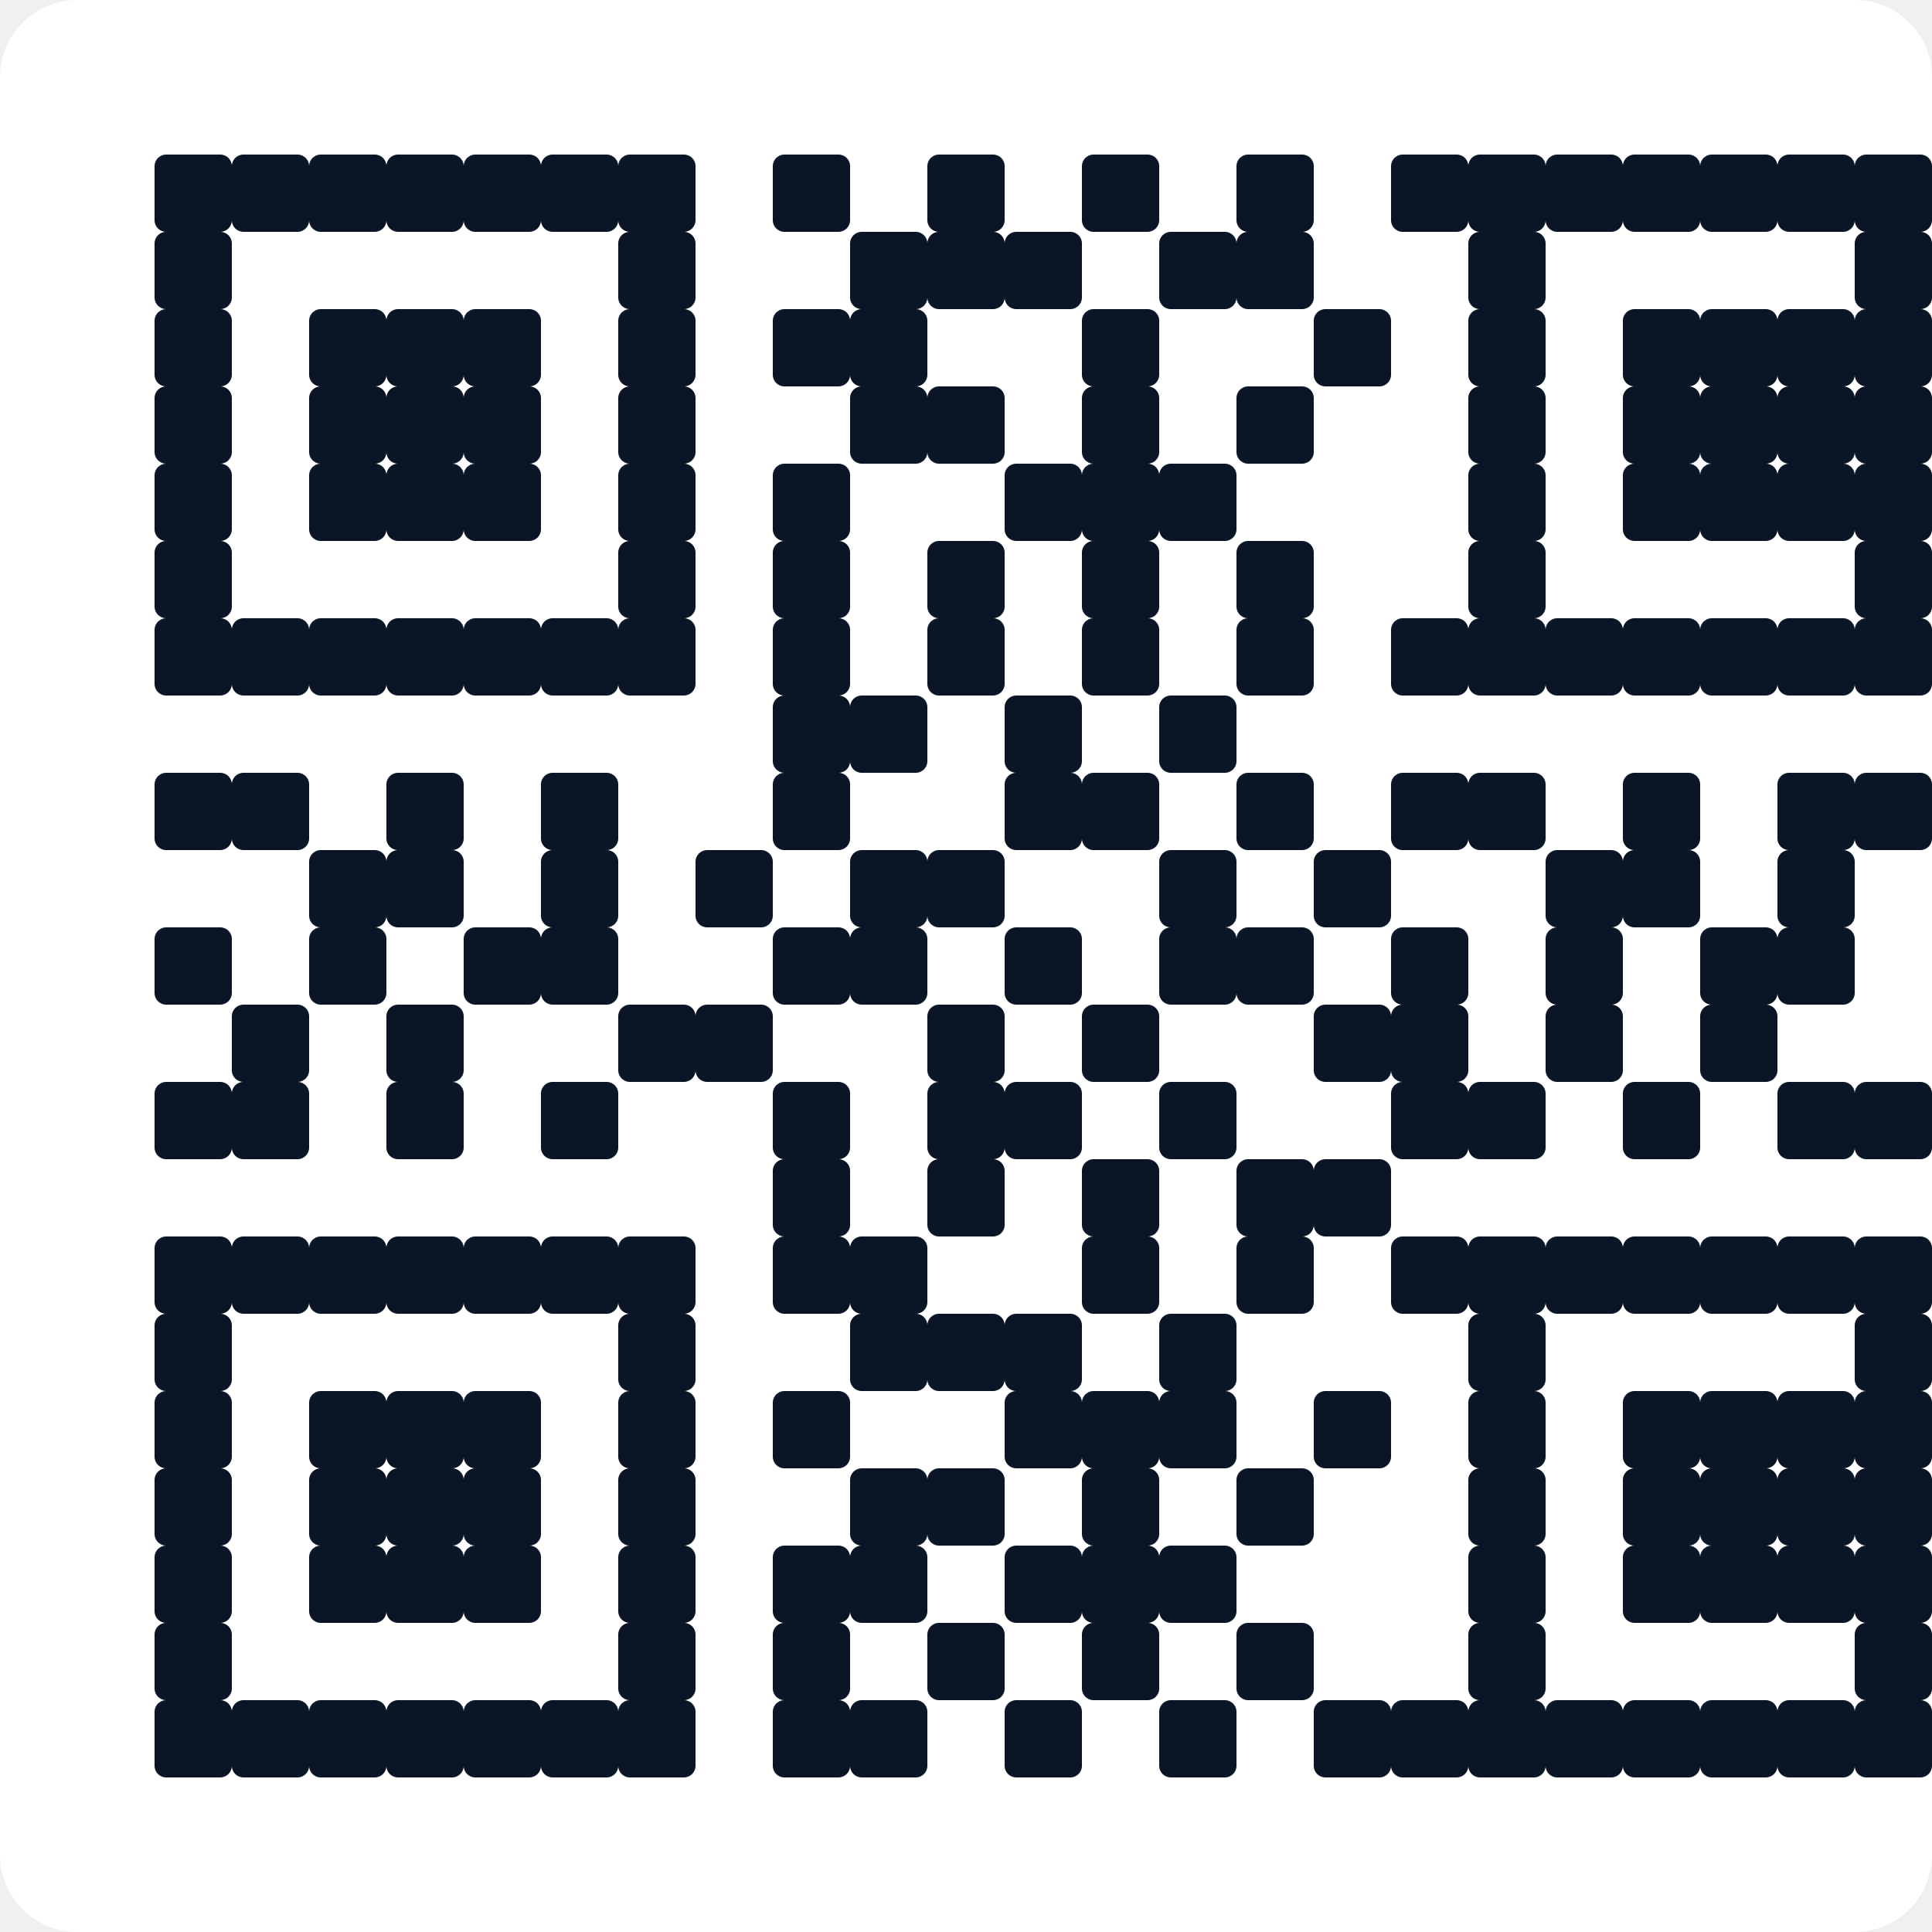
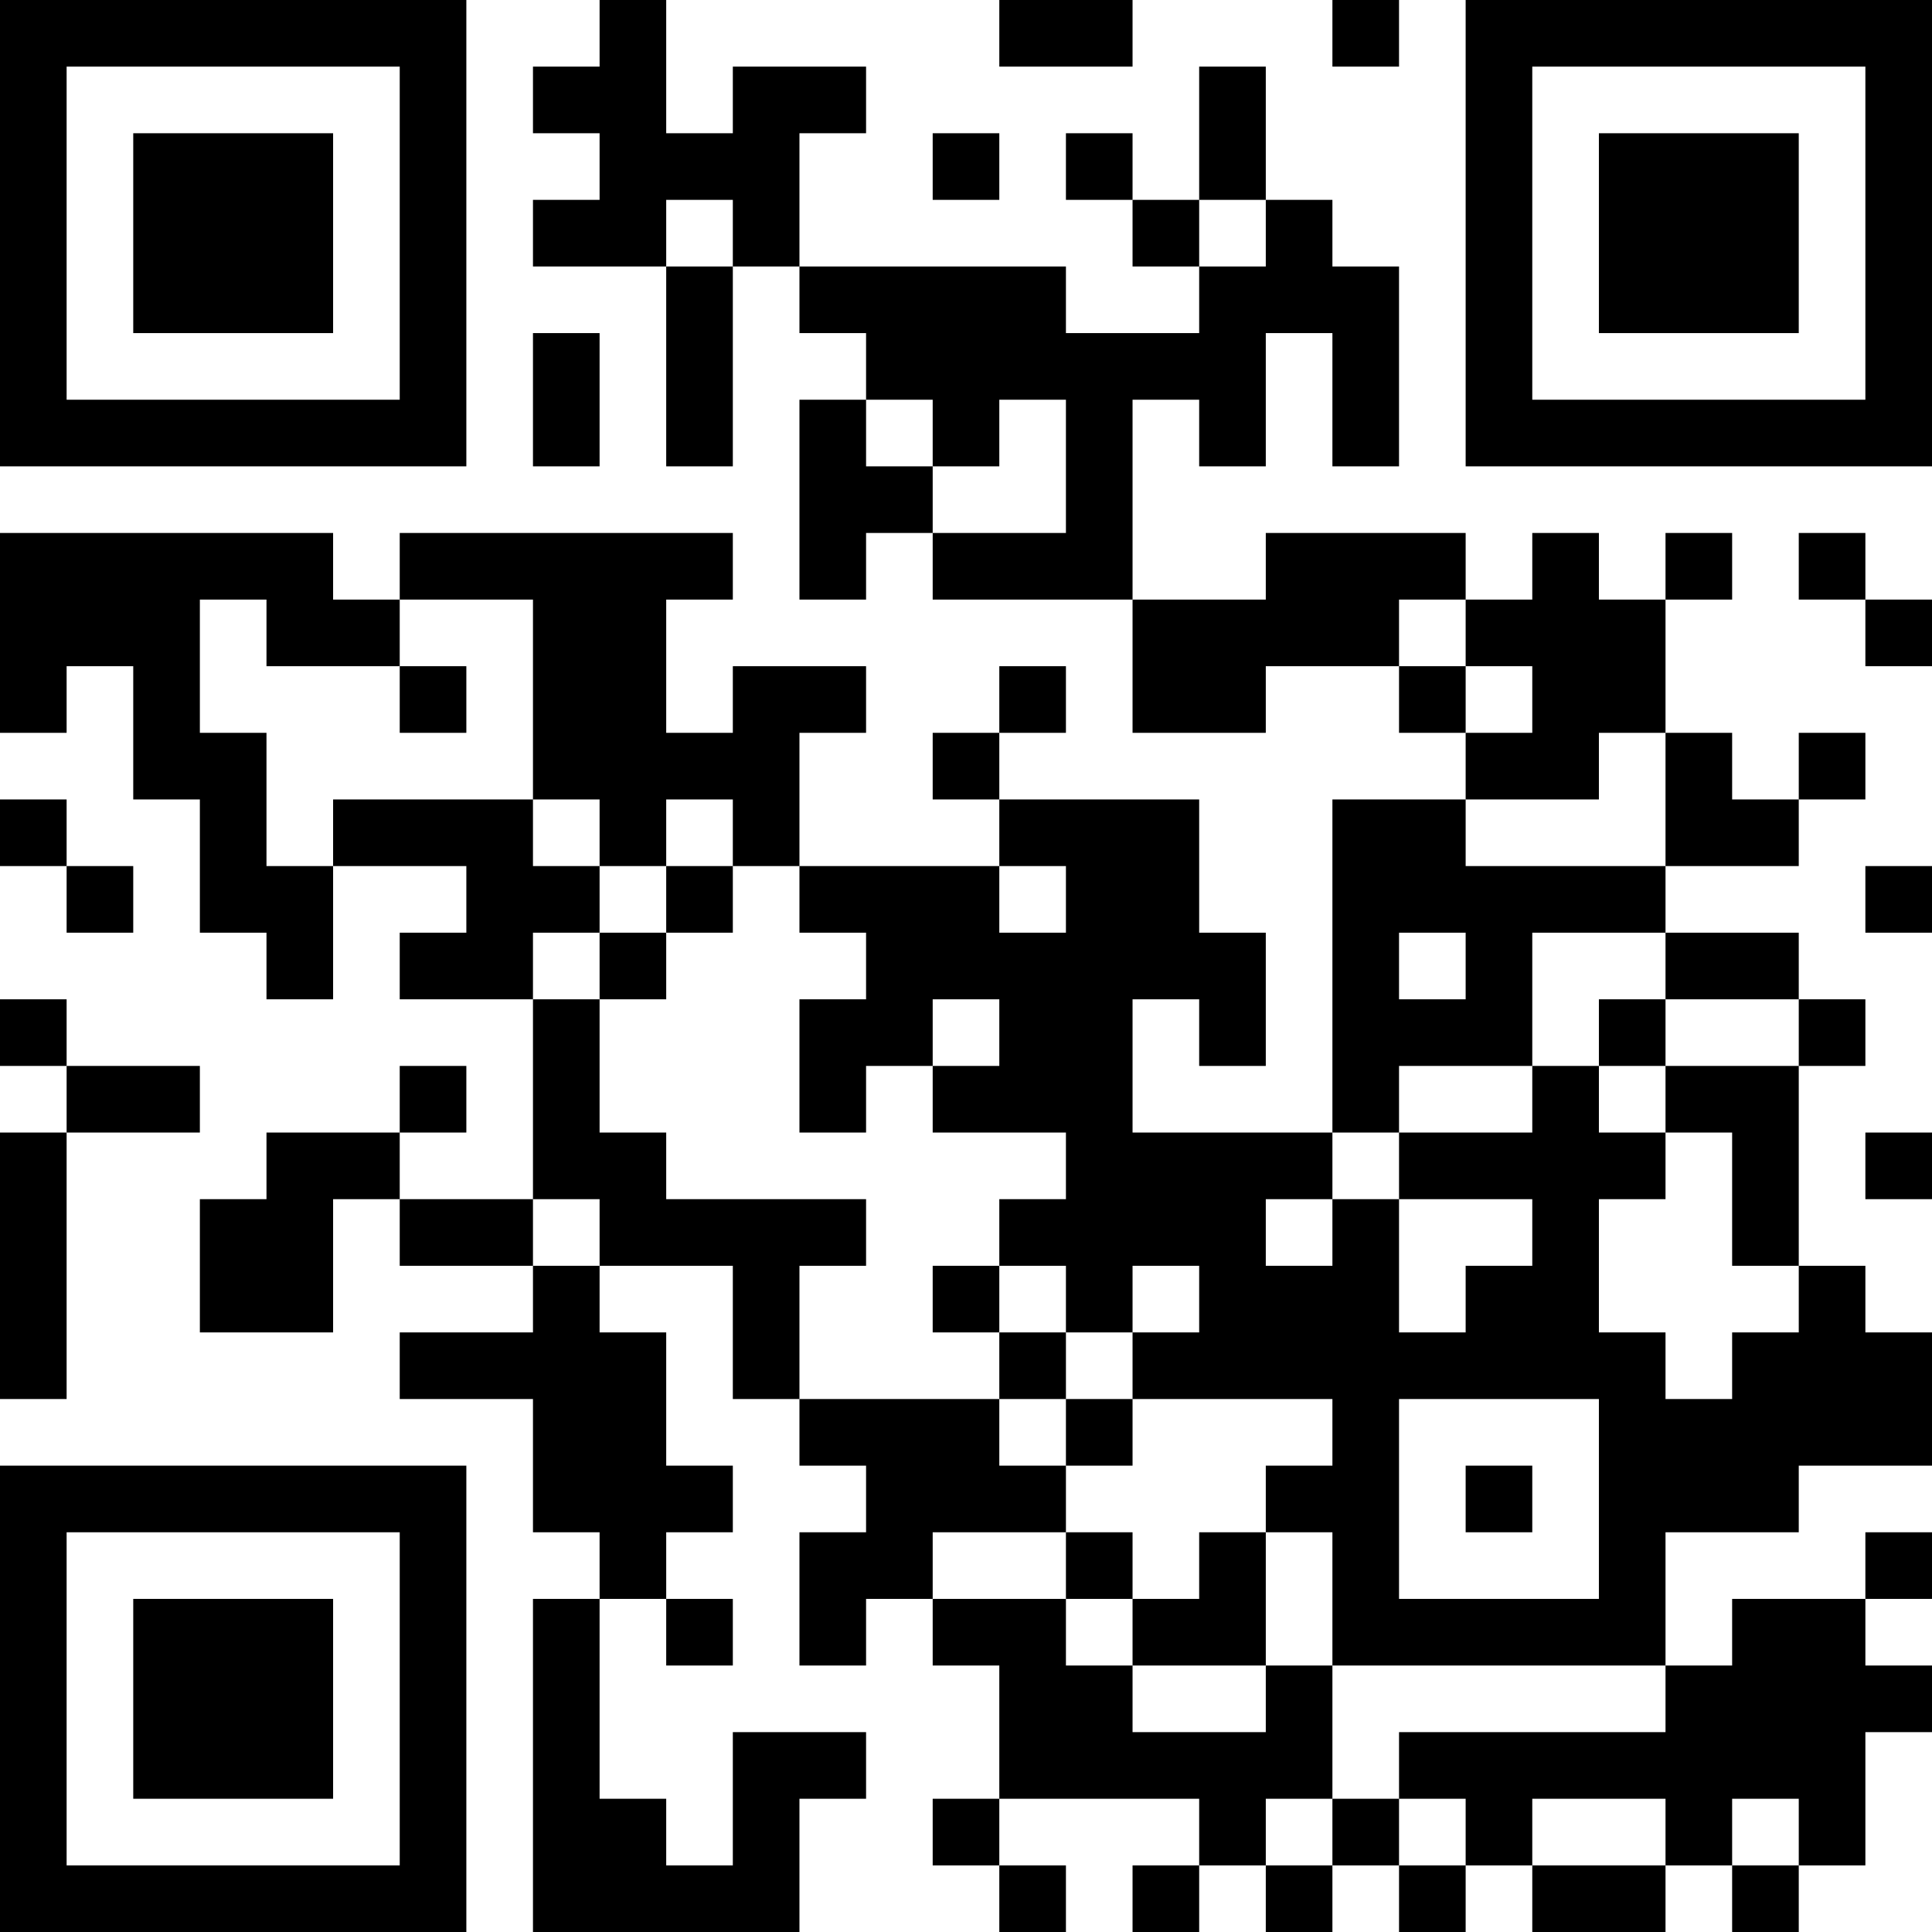
- <svg xmlns="http://www.w3.org/2000/svg" viewBox="0 0 250 250" width="150" height="150">
-   <rect width="250" height="250" fill="#FFFFFF" rx="10" />
-   <rect x="20" y="20" width="10" height="10" fill="#0A1526" rx="1.5" />
-   <rect x="30" y="20" width="10" height="10" fill="#0A1526" rx="1.5" />
-   <rect x="40" y="20" width="10" height="10" fill="#0A1526" rx="1.5" />
-   <rect x="50" y="20" width="10" height="10" fill="#0A1526" rx="1.5" />
-   <rect x="60" y="20" width="10" height="10" fill="#0A1526" rx="1.5" />
-   <rect x="70" y="20" width="10" height="10" fill="#0A1526" rx="1.5" />
-   <rect x="80" y="20" width="10" height="10" fill="#0A1526" rx="1.5" />
-   <rect x="100" y="20" width="10" height="10" fill="#0A1526" rx="1.5" />
-   <rect x="120" y="20" width="10" height="10" fill="#0A1526" rx="1.5" />
-   <rect x="140" y="20" width="10" height="10" fill="#0A1526" rx="1.5" />
-   <rect x="160" y="20" width="10" height="10" fill="#0A1526" rx="1.5" />
-   <rect x="180" y="20" width="10" height="10" fill="#0A1526" rx="1.5" />
-   <rect x="190" y="20" width="10" height="10" fill="#0A1526" rx="1.5" />
-   <rect x="200" y="20" width="10" height="10" fill="#0A1526" rx="1.5" />
-   <rect x="210" y="20" width="10" height="10" fill="#0A1526" rx="1.5" />
-   <rect x="220" y="20" width="10" height="10" fill="#0A1526" rx="1.5" />
-   <rect x="230" y="20" width="10" height="10" fill="#0A1526" rx="1.5" />
-   <rect x="240" y="20" width="10" height="10" fill="#0A1526" rx="1.5" />
-   <rect x="20" y="30" width="10" height="10" fill="#0A1526" rx="1.5" />
-   <rect x="80" y="30" width="10" height="10" fill="#0A1526" rx="1.5" />
-   <rect x="110" y="30" width="10" height="10" fill="#0A1526" rx="1.5" />
-   <rect x="120" y="30" width="10" height="10" fill="#0A1526" rx="1.5" />
-   <rect x="130" y="30" width="10" height="10" fill="#0A1526" rx="1.5" />
-   <rect x="150" y="30" width="10" height="10" fill="#0A1526" rx="1.5" />
-   <rect x="160" y="30" width="10" height="10" fill="#0A1526" rx="1.5" />
-   <rect x="190" y="30" width="10" height="10" fill="#0A1526" rx="1.5" />
-   <rect x="240" y="30" width="10" height="10" fill="#0A1526" rx="1.5" />
-   <rect x="20" y="40" width="10" height="10" fill="#0A1526" rx="1.5" />
-   <rect x="40" y="40" width="10" height="10" fill="#0A1526" rx="1.5" />
-   <rect x="50" y="40" width="10" height="10" fill="#0A1526" rx="1.5" />
-   <rect x="60" y="40" width="10" height="10" fill="#0A1526" rx="1.5" />
-   <rect x="80" y="40" width="10" height="10" fill="#0A1526" rx="1.5" />
-   <rect x="100" y="40" width="10" height="10" fill="#0A1526" rx="1.5" />
-   <rect x="110" y="40" width="10" height="10" fill="#0A1526" rx="1.5" />
-   <rect x="140" y="40" width="10" height="10" fill="#0A1526" rx="1.5" />
-   <rect x="170" y="40" width="10" height="10" fill="#0A1526" rx="1.5" />
-   <rect x="190" y="40" width="10" height="10" fill="#0A1526" rx="1.5" />
-   <rect x="210" y="40" width="10" height="10" fill="#0A1526" rx="1.5" />
-   <rect x="220" y="40" width="10" height="10" fill="#0A1526" rx="1.5" />
-   <rect x="230" y="40" width="10" height="10" fill="#0A1526" rx="1.5" />
-   <rect x="240" y="40" width="10" height="10" fill="#0A1526" rx="1.5" />
-   <rect x="20" y="50" width="10" height="10" fill="#0A1526" rx="1.5" />
-   <rect x="40" y="50" width="10" height="10" fill="#0A1526" rx="1.5" />
-   <rect x="50" y="50" width="10" height="10" fill="#0A1526" rx="1.5" />
-   <rect x="60" y="50" width="10" height="10" fill="#0A1526" rx="1.5" />
-   <rect x="80" y="50" width="10" height="10" fill="#0A1526" rx="1.5" />
-   <rect x="110" y="50" width="10" height="10" fill="#0A1526" rx="1.5" />
-   <rect x="120" y="50" width="10" height="10" fill="#0A1526" rx="1.5" />
-   <rect x="140" y="50" width="10" height="10" fill="#0A1526" rx="1.5" />
-   <rect x="160" y="50" width="10" height="10" fill="#0A1526" rx="1.5" />
-   <rect x="190" y="50" width="10" height="10" fill="#0A1526" rx="1.5" />
-   <rect x="210" y="50" width="10" height="10" fill="#0A1526" rx="1.5" />
-   <rect x="220" y="50" width="10" height="10" fill="#0A1526" rx="1.5" />
-   <rect x="230" y="50" width="10" height="10" fill="#0A1526" rx="1.5" />
-   <rect x="240" y="50" width="10" height="10" fill="#0A1526" rx="1.5" />
-   <rect x="20" y="60" width="10" height="10" fill="#0A1526" rx="1.5" />
-   <rect x="40" y="60" width="10" height="10" fill="#0A1526" rx="1.5" />
-   <rect x="50" y="60" width="10" height="10" fill="#0A1526" rx="1.5" />
-   <rect x="60" y="60" width="10" height="10" fill="#0A1526" rx="1.5" />
-   <rect x="80" y="60" width="10" height="10" fill="#0A1526" rx="1.5" />
-   <rect x="100" y="60" width="10" height="10" fill="#0A1526" rx="1.5" />
-   <rect x="130" y="60" width="10" height="10" fill="#0A1526" rx="1.5" />
-   <rect x="140" y="60" width="10" height="10" fill="#0A1526" rx="1.5" />
-   <rect x="150" y="60" width="10" height="10" fill="#0A1526" rx="1.5" />
-   <rect x="190" y="60" width="10" height="10" fill="#0A1526" rx="1.5" />
-   <rect x="210" y="60" width="10" height="10" fill="#0A1526" rx="1.5" />
-   <rect x="220" y="60" width="10" height="10" fill="#0A1526" rx="1.5" />
-   <rect x="230" y="60" width="10" height="10" fill="#0A1526" rx="1.5" />
-   <rect x="240" y="60" width="10" height="10" fill="#0A1526" rx="1.5" />
-   <rect x="20" y="70" width="10" height="10" fill="#0A1526" rx="1.5" />
-   <rect x="80" y="70" width="10" height="10" fill="#0A1526" rx="1.5" />
-   <rect x="100" y="70" width="10" height="10" fill="#0A1526" rx="1.5" />
-   <rect x="120" y="70" width="10" height="10" fill="#0A1526" rx="1.5" />
-   <rect x="140" y="70" width="10" height="10" fill="#0A1526" rx="1.5" />
-   <rect x="160" y="70" width="10" height="10" fill="#0A1526" rx="1.5" />
-   <rect x="190" y="70" width="10" height="10" fill="#0A1526" rx="1.5" />
-   <rect x="240" y="70" width="10" height="10" fill="#0A1526" rx="1.5" />
-   <rect x="20" y="80" width="10" height="10" fill="#0A1526" rx="1.5" />
-   <rect x="30" y="80" width="10" height="10" fill="#0A1526" rx="1.5" />
-   <rect x="40" y="80" width="10" height="10" fill="#0A1526" rx="1.5" />
-   <rect x="50" y="80" width="10" height="10" fill="#0A1526" rx="1.5" />
-   <rect x="60" y="80" width="10" height="10" fill="#0A1526" rx="1.5" />
-   <rect x="70" y="80" width="10" height="10" fill="#0A1526" rx="1.5" />
-   <rect x="80" y="80" width="10" height="10" fill="#0A1526" rx="1.5" />
-   <rect x="100" y="80" width="10" height="10" fill="#0A1526" rx="1.5" />
-   <rect x="120" y="80" width="10" height="10" fill="#0A1526" rx="1.5" />
-   <rect x="140" y="80" width="10" height="10" fill="#0A1526" rx="1.5" />
-   <rect x="160" y="80" width="10" height="10" fill="#0A1526" rx="1.5" />
-   <rect x="180" y="80" width="10" height="10" fill="#0A1526" rx="1.5" />
-   <rect x="190" y="80" width="10" height="10" fill="#0A1526" rx="1.5" />
-   <rect x="200" y="80" width="10" height="10" fill="#0A1526" rx="1.5" />
-   <rect x="210" y="80" width="10" height="10" fill="#0A1526" rx="1.5" />
-   <rect x="220" y="80" width="10" height="10" fill="#0A1526" rx="1.5" />
-   <rect x="230" y="80" width="10" height="10" fill="#0A1526" rx="1.5" />
-   <rect x="240" y="80" width="10" height="10" fill="#0A1526" rx="1.5" />
-   <rect x="100" y="90" width="10" height="10" fill="#0A1526" rx="1.5" />
-   <rect x="110" y="90" width="10" height="10" fill="#0A1526" rx="1.5" />
-   <rect x="130" y="90" width="10" height="10" fill="#0A1526" rx="1.5" />
-   <rect x="150" y="90" width="10" height="10" fill="#0A1526" rx="1.5" />
-   <rect x="20" y="100" width="10" height="10" fill="#0A1526" rx="1.5" />
-   <rect x="30" y="100" width="10" height="10" fill="#0A1526" rx="1.5" />
-   <rect x="50" y="100" width="10" height="10" fill="#0A1526" rx="1.5" />
-   <rect x="70" y="100" width="10" height="10" fill="#0A1526" rx="1.5" />
-   <rect x="100" y="100" width="10" height="10" fill="#0A1526" rx="1.5" />
-   <rect x="130" y="100" width="10" height="10" fill="#0A1526" rx="1.5" />
-   <rect x="140" y="100" width="10" height="10" fill="#0A1526" rx="1.5" />
-   <rect x="160" y="100" width="10" height="10" fill="#0A1526" rx="1.5" />
-   <rect x="180" y="100" width="10" height="10" fill="#0A1526" rx="1.5" />
-   <rect x="190" y="100" width="10" height="10" fill="#0A1526" rx="1.5" />
-   <rect x="210" y="100" width="10" height="10" fill="#0A1526" rx="1.5" />
-   <rect x="230" y="100" width="10" height="10" fill="#0A1526" rx="1.5" />
-   <rect x="240" y="100" width="10" height="10" fill="#0A1526" rx="1.5" />
-   <rect x="40" y="110" width="10" height="10" fill="#0A1526" rx="1.5" />
-   <rect x="50" y="110" width="10" height="10" fill="#0A1526" rx="1.5" />
-   <rect x="70" y="110" width="10" height="10" fill="#0A1526" rx="1.5" />
-   <rect x="90" y="110" width="10" height="10" fill="#0A1526" rx="1.5" />
-   <rect x="110" y="110" width="10" height="10" fill="#0A1526" rx="1.5" />
-   <rect x="120" y="110" width="10" height="10" fill="#0A1526" rx="1.5" />
-   <rect x="150" y="110" width="10" height="10" fill="#0A1526" rx="1.5" />
-   <rect x="170" y="110" width="10" height="10" fill="#0A1526" rx="1.5" />
-   <rect x="200" y="110" width="10" height="10" fill="#0A1526" rx="1.5" />
-   <rect x="210" y="110" width="10" height="10" fill="#0A1526" rx="1.5" />
-   <rect x="230" y="110" width="10" height="10" fill="#0A1526" rx="1.5" />
-   <rect x="20" y="120" width="10" height="10" fill="#0A1526" rx="1.5" />
-   <rect x="40" y="120" width="10" height="10" fill="#0A1526" rx="1.5" />
-   <rect x="60" y="120" width="10" height="10" fill="#0A1526" rx="1.5" />
-   <rect x="70" y="120" width="10" height="10" fill="#0A1526" rx="1.5" />
-   <rect x="100" y="120" width="10" height="10" fill="#0A1526" rx="1.5" />
-   <rect x="110" y="120" width="10" height="10" fill="#0A1526" rx="1.5" />
-   <rect x="130" y="120" width="10" height="10" fill="#0A1526" rx="1.5" />
-   <rect x="150" y="120" width="10" height="10" fill="#0A1526" rx="1.5" />
-   <rect x="160" y="120" width="10" height="10" fill="#0A1526" rx="1.5" />
-   <rect x="180" y="120" width="10" height="10" fill="#0A1526" rx="1.5" />
-   <rect x="200" y="120" width="10" height="10" fill="#0A1526" rx="1.5" />
-   <rect x="220" y="120" width="10" height="10" fill="#0A1526" rx="1.5" />
-   <rect x="230" y="120" width="10" height="10" fill="#0A1526" rx="1.5" />
-   <rect x="30" y="130" width="10" height="10" fill="#0A1526" rx="1.5" />
-   <rect x="50" y="130" width="10" height="10" fill="#0A1526" rx="1.5" />
-   <rect x="80" y="130" width="10" height="10" fill="#0A1526" rx="1.5" />
-   <rect x="90" y="130" width="10" height="10" fill="#0A1526" rx="1.5" />
-   <rect x="120" y="130" width="10" height="10" fill="#0A1526" rx="1.5" />
-   <rect x="140" y="130" width="10" height="10" fill="#0A1526" rx="1.5" />
-   <rect x="170" y="130" width="10" height="10" fill="#0A1526" rx="1.5" />
-   <rect x="180" y="130" width="10" height="10" fill="#0A1526" rx="1.5" />
-   <rect x="200" y="130" width="10" height="10" fill="#0A1526" rx="1.5" />
-   <rect x="220" y="130" width="10" height="10" fill="#0A1526" rx="1.5" />
-   <rect x="20" y="140" width="10" height="10" fill="#0A1526" rx="1.5" />
-   <rect x="30" y="140" width="10" height="10" fill="#0A1526" rx="1.5" />
-   <rect x="50" y="140" width="10" height="10" fill="#0A1526" rx="1.5" />
-   <rect x="70" y="140" width="10" height="10" fill="#0A1526" rx="1.5" />
-   <rect x="100" y="140" width="10" height="10" fill="#0A1526" rx="1.5" />
-   <rect x="120" y="140" width="10" height="10" fill="#0A1526" rx="1.5" />
-   <rect x="130" y="140" width="10" height="10" fill="#0A1526" rx="1.5" />
-   <rect x="150" y="140" width="10" height="10" fill="#0A1526" rx="1.5" />
-   <rect x="180" y="140" width="10" height="10" fill="#0A1526" rx="1.5" />
-   <rect x="190" y="140" width="10" height="10" fill="#0A1526" rx="1.5" />
-   <rect x="210" y="140" width="10" height="10" fill="#0A1526" rx="1.5" />
-   <rect x="230" y="140" width="10" height="10" fill="#0A1526" rx="1.5" />
-   <rect x="240" y="140" width="10" height="10" fill="#0A1526" rx="1.5" />
-   <rect x="100" y="150" width="10" height="10" fill="#0A1526" rx="1.5" />
-   <rect x="120" y="150" width="10" height="10" fill="#0A1526" rx="1.5" />
-   <rect x="140" y="150" width="10" height="10" fill="#0A1526" rx="1.5" />
-   <rect x="160" y="150" width="10" height="10" fill="#0A1526" rx="1.5" />
-   <rect x="170" y="150" width="10" height="10" fill="#0A1526" rx="1.5" />
-   <rect x="20" y="160" width="10" height="10" fill="#0A1526" rx="1.5" />
-   <rect x="30" y="160" width="10" height="10" fill="#0A1526" rx="1.5" />
-   <rect x="40" y="160" width="10" height="10" fill="#0A1526" rx="1.5" />
-   <rect x="50" y="160" width="10" height="10" fill="#0A1526" rx="1.5" />
-   <rect x="60" y="160" width="10" height="10" fill="#0A1526" rx="1.5" />
-   <rect x="70" y="160" width="10" height="10" fill="#0A1526" rx="1.5" />
-   <rect x="80" y="160" width="10" height="10" fill="#0A1526" rx="1.5" />
-   <rect x="100" y="160" width="10" height="10" fill="#0A1526" rx="1.5" />
-   <rect x="110" y="160" width="10" height="10" fill="#0A1526" rx="1.5" />
-   <rect x="140" y="160" width="10" height="10" fill="#0A1526" rx="1.5" />
-   <rect x="160" y="160" width="10" height="10" fill="#0A1526" rx="1.5" />
-   <rect x="180" y="160" width="10" height="10" fill="#0A1526" rx="1.5" />
-   <rect x="190" y="160" width="10" height="10" fill="#0A1526" rx="1.5" />
-   <rect x="200" y="160" width="10" height="10" fill="#0A1526" rx="1.5" />
-   <rect x="210" y="160" width="10" height="10" fill="#0A1526" rx="1.5" />
-   <rect x="220" y="160" width="10" height="10" fill="#0A1526" rx="1.5" />
-   <rect x="230" y="160" width="10" height="10" fill="#0A1526" rx="1.5" />
-   <rect x="240" y="160" width="10" height="10" fill="#0A1526" rx="1.5" />
-   <rect x="20" y="170" width="10" height="10" fill="#0A1526" rx="1.5" />
-   <rect x="80" y="170" width="10" height="10" fill="#0A1526" rx="1.5" />
-   <rect x="110" y="170" width="10" height="10" fill="#0A1526" rx="1.5" />
-   <rect x="120" y="170" width="10" height="10" fill="#0A1526" rx="1.5" />
-   <rect x="130" y="170" width="10" height="10" fill="#0A1526" rx="1.5" />
-   <rect x="150" y="170" width="10" height="10" fill="#0A1526" rx="1.5" />
-   <rect x="190" y="170" width="10" height="10" fill="#0A1526" rx="1.5" />
-   <rect x="240" y="170" width="10" height="10" fill="#0A1526" rx="1.5" />
-   <rect x="20" y="180" width="10" height="10" fill="#0A1526" rx="1.5" />
-   <rect x="40" y="180" width="10" height="10" fill="#0A1526" rx="1.5" />
-   <rect x="50" y="180" width="10" height="10" fill="#0A1526" rx="1.5" />
-   <rect x="60" y="180" width="10" height="10" fill="#0A1526" rx="1.5" />
-   <rect x="80" y="180" width="10" height="10" fill="#0A1526" rx="1.5" />
-   <rect x="100" y="180" width="10" height="10" fill="#0A1526" rx="1.5" />
-   <rect x="130" y="180" width="10" height="10" fill="#0A1526" rx="1.5" />
-   <rect x="140" y="180" width="10" height="10" fill="#0A1526" rx="1.5" />
-   <rect x="150" y="180" width="10" height="10" fill="#0A1526" rx="1.5" />
-   <rect x="170" y="180" width="10" height="10" fill="#0A1526" rx="1.5" />
-   <rect x="190" y="180" width="10" height="10" fill="#0A1526" rx="1.5" />
-   <rect x="210" y="180" width="10" height="10" fill="#0A1526" rx="1.5" />
-   <rect x="220" y="180" width="10" height="10" fill="#0A1526" rx="1.5" />
-   <rect x="230" y="180" width="10" height="10" fill="#0A1526" rx="1.5" />
-   <rect x="240" y="180" width="10" height="10" fill="#0A1526" rx="1.5" />
-   <rect x="20" y="190" width="10" height="10" fill="#0A1526" rx="1.5" />
-   <rect x="40" y="190" width="10" height="10" fill="#0A1526" rx="1.5" />
-   <rect x="50" y="190" width="10" height="10" fill="#0A1526" rx="1.5" />
-   <rect x="60" y="190" width="10" height="10" fill="#0A1526" rx="1.5" />
-   <rect x="80" y="190" width="10" height="10" fill="#0A1526" rx="1.5" />
-   <rect x="110" y="190" width="10" height="10" fill="#0A1526" rx="1.5" />
-   <rect x="120" y="190" width="10" height="10" fill="#0A1526" rx="1.5" />
-   <rect x="140" y="190" width="10" height="10" fill="#0A1526" rx="1.5" />
-   <rect x="160" y="190" width="10" height="10" fill="#0A1526" rx="1.5" />
-   <rect x="190" y="190" width="10" height="10" fill="#0A1526" rx="1.5" />
-   <rect x="210" y="190" width="10" height="10" fill="#0A1526" rx="1.5" />
-   <rect x="220" y="190" width="10" height="10" fill="#0A1526" rx="1.5" />
-   <rect x="230" y="190" width="10" height="10" fill="#0A1526" rx="1.5" />
-   <rect x="240" y="190" width="10" height="10" fill="#0A1526" rx="1.5" />
-   <rect x="20" y="200" width="10" height="10" fill="#0A1526" rx="1.5" />
-   <rect x="40" y="200" width="10" height="10" fill="#0A1526" rx="1.5" />
-   <rect x="50" y="200" width="10" height="10" fill="#0A1526" rx="1.5" />
-   <rect x="60" y="200" width="10" height="10" fill="#0A1526" rx="1.5" />
-   <rect x="80" y="200" width="10" height="10" fill="#0A1526" rx="1.5" />
-   <rect x="100" y="200" width="10" height="10" fill="#0A1526" rx="1.5" />
-   <rect x="110" y="200" width="10" height="10" fill="#0A1526" rx="1.5" />
-   <rect x="130" y="200" width="10" height="10" fill="#0A1526" rx="1.5" />
-   <rect x="140" y="200" width="10" height="10" fill="#0A1526" rx="1.5" />
-   <rect x="150" y="200" width="10" height="10" fill="#0A1526" rx="1.5" />
-   <rect x="190" y="200" width="10" height="10" fill="#0A1526" rx="1.5" />
-   <rect x="210" y="200" width="10" height="10" fill="#0A1526" rx="1.5" />
-   <rect x="220" y="200" width="10" height="10" fill="#0A1526" rx="1.5" />
-   <rect x="230" y="200" width="10" height="10" fill="#0A1526" rx="1.5" />
-   <rect x="240" y="200" width="10" height="10" fill="#0A1526" rx="1.5" />
-   <rect x="20" y="210" width="10" height="10" fill="#0A1526" rx="1.5" />
-   <rect x="80" y="210" width="10" height="10" fill="#0A1526" rx="1.5" />
-   <rect x="100" y="210" width="10" height="10" fill="#0A1526" rx="1.5" />
-   <rect x="120" y="210" width="10" height="10" fill="#0A1526" rx="1.5" />
-   <rect x="140" y="210" width="10" height="10" fill="#0A1526" rx="1.5" />
-   <rect x="160" y="210" width="10" height="10" fill="#0A1526" rx="1.5" />
-   <rect x="190" y="210" width="10" height="10" fill="#0A1526" rx="1.5" />
-   <rect x="240" y="210" width="10" height="10" fill="#0A1526" rx="1.5" />
-   <rect x="20" y="220" width="10" height="10" fill="#0A1526" rx="1.5" />
-   <rect x="30" y="220" width="10" height="10" fill="#0A1526" rx="1.5" />
-   <rect x="40" y="220" width="10" height="10" fill="#0A1526" rx="1.5" />
-   <rect x="50" y="220" width="10" height="10" fill="#0A1526" rx="1.5" />
-   <rect x="60" y="220" width="10" height="10" fill="#0A1526" rx="1.5" />
-   <rect x="70" y="220" width="10" height="10" fill="#0A1526" rx="1.5" />
-   <rect x="80" y="220" width="10" height="10" fill="#0A1526" rx="1.5" />
-   <rect x="100" y="220" width="10" height="10" fill="#0A1526" rx="1.5" />
-   <rect x="110" y="220" width="10" height="10" fill="#0A1526" rx="1.5" />
-   <rect x="130" y="220" width="10" height="10" fill="#0A1526" rx="1.5" />
-   <rect x="150" y="220" width="10" height="10" fill="#0A1526" rx="1.5" />
-   <rect x="170" y="220" width="10" height="10" fill="#0A1526" rx="1.5" />
-   <rect x="180" y="220" width="10" height="10" fill="#0A1526" rx="1.5" />
-   <rect x="190" y="220" width="10" height="10" fill="#0A1526" rx="1.5" />
-   <rect x="200" y="220" width="10" height="10" fill="#0A1526" rx="1.5" />
-   <rect x="210" y="220" width="10" height="10" fill="#0A1526" rx="1.5" />
-   <rect x="220" y="220" width="10" height="10" fill="#0A1526" rx="1.5" />
-   <rect x="230" y="220" width="10" height="10" fill="#0A1526" rx="1.5" />
-   <rect x="240" y="220" width="10" height="10" fill="#0A1526" rx="1.5" />
+ <svg xmlns="http://www.w3.org/2000/svg" version="1.1" width="300" height="300" viewBox="0 0 29 29">
+   <rect style="fill:rgb(255, 255, 255);fill-opacity:1" x="0" y="0" width="29" height="29" />
+   <g id="elements">
+     <path style="fill:rgb(0, 0, 0)" d="M 0,0 l 1,0 0,1 -1,0 z M 1,0 l 1,0 0,1 -1,0 z M 2,0 l 1,0 0,1 -1,0 z M 3,0 l 1,0 0,1 -1,0 z M 4,0 l 1,0 0,1 -1,0 z M 5,0 l 1,0 0,1 -1,0 z M 6,0 l 1,0 0,1 -1,0 z M 9,0 l 1,0 0,1 -1,0 z M 15,0 l 1,0 0,1 -1,0 z M 16,0 l 1,0 0,1 -1,0 z M 20,0 l 1,0 0,1 -1,0 z M 22,0 l 1,0 0,1 -1,0 z M 23,0 l 1,0 0,1 -1,0 z M 24,0 l 1,0 0,1 -1,0 z M 25,0 l 1,0 0,1 -1,0 z M 26,0 l 1,0 0,1 -1,0 z M 27,0 l 1,0 0,1 -1,0 z M 28,0 l 1,0 0,1 -1,0 z M 0,1 l 1,0 0,1 -1,0 z M 6,1 l 1,0 0,1 -1,0 z M 8,1 l 1,0 0,1 -1,0 z M 9,1 l 1,0 0,1 -1,0 z M 11,1 l 1,0 0,1 -1,0 z M 12,1 l 1,0 0,1 -1,0 z M 18,1 l 1,0 0,1 -1,0 z M 22,1 l 1,0 0,1 -1,0 z M 28,1 l 1,0 0,1 -1,0 z M 0,2 l 1,0 0,1 -1,0 z M 2,2 l 1,0 0,1 -1,0 z M 3,2 l 1,0 0,1 -1,0 z M 4,2 l 1,0 0,1 -1,0 z M 6,2 l 1,0 0,1 -1,0 z M 9,2 l 1,0 0,1 -1,0 z M 10,2 l 1,0 0,1 -1,0 z M 11,2 l 1,0 0,1 -1,0 z M 14,2 l 1,0 0,1 -1,0 z M 16,2 l 1,0 0,1 -1,0 z M 18,2 l 1,0 0,1 -1,0 z M 22,2 l 1,0 0,1 -1,0 z M 24,2 l 1,0 0,1 -1,0 z M 25,2 l 1,0 0,1 -1,0 z M 26,2 l 1,0 0,1 -1,0 z M 28,2 l 1,0 0,1 -1,0 z M 0,3 l 1,0 0,1 -1,0 z M 2,3 l 1,0 0,1 -1,0 z M 3,3 l 1,0 0,1 -1,0 z M 4,3 l 1,0 0,1 -1,0 z M 6,3 l 1,0 0,1 -1,0 z M 8,3 l 1,0 0,1 -1,0 z M 9,3 l 1,0 0,1 -1,0 z M 11,3 l 1,0 0,1 -1,0 z M 17,3 l 1,0 0,1 -1,0 z M 19,3 l 1,0 0,1 -1,0 z M 22,3 l 1,0 0,1 -1,0 z M 24,3 l 1,0 0,1 -1,0 z M 25,3 l 1,0 0,1 -1,0 z M 26,3 l 1,0 0,1 -1,0 z M 28,3 l 1,0 0,1 -1,0 z M 0,4 l 1,0 0,1 -1,0 z M 2,4 l 1,0 0,1 -1,0 z M 3,4 l 1,0 0,1 -1,0 z M 4,4 l 1,0 0,1 -1,0 z M 6,4 l 1,0 0,1 -1,0 z M 10,4 l 1,0 0,1 -1,0 z M 12,4 l 1,0 0,1 -1,0 z M 13,4 l 1,0 0,1 -1,0 z M 14,4 l 1,0 0,1 -1,0 z M 15,4 l 1,0 0,1 -1,0 z M 18,4 l 1,0 0,1 -1,0 z M 19,4 l 1,0 0,1 -1,0 z M 20,4 l 1,0 0,1 -1,0 z M 22,4 l 1,0 0,1 -1,0 z M 24,4 l 1,0 0,1 -1,0 z M 25,4 l 1,0 0,1 -1,0 z M 26,4 l 1,0 0,1 -1,0 z M 28,4 l 1,0 0,1 -1,0 z M 0,5 l 1,0 0,1 -1,0 z M 6,5 l 1,0 0,1 -1,0 z M 8,5 l 1,0 0,1 -1,0 z M 10,5 l 1,0 0,1 -1,0 z M 13,5 l 1,0 0,1 -1,0 z M 14,5 l 1,0 0,1 -1,0 z M 15,5 l 1,0 0,1 -1,0 z M 16,5 l 1,0 0,1 -1,0 z M 17,5 l 1,0 0,1 -1,0 z M 18,5 l 1,0 0,1 -1,0 z M 20,5 l 1,0 0,1 -1,0 z M 22,5 l 1,0 0,1 -1,0 z M 28,5 l 1,0 0,1 -1,0 z M 0,6 l 1,0 0,1 -1,0 z M 1,6 l 1,0 0,1 -1,0 z M 2,6 l 1,0 0,1 -1,0 z M 3,6 l 1,0 0,1 -1,0 z M 4,6 l 1,0 0,1 -1,0 z M 5,6 l 1,0 0,1 -1,0 z M 6,6 l 1,0 0,1 -1,0 z M 8,6 l 1,0 0,1 -1,0 z M 10,6 l 1,0 0,1 -1,0 z M 12,6 l 1,0 0,1 -1,0 z M 14,6 l 1,0 0,1 -1,0 z M 16,6 l 1,0 0,1 -1,0 z M 18,6 l 1,0 0,1 -1,0 z M 20,6 l 1,0 0,1 -1,0 z M 22,6 l 1,0 0,1 -1,0 z M 23,6 l 1,0 0,1 -1,0 z M 24,6 l 1,0 0,1 -1,0 z M 25,6 l 1,0 0,1 -1,0 z M 26,6 l 1,0 0,1 -1,0 z M 27,6 l 1,0 0,1 -1,0 z M 28,6 l 1,0 0,1 -1,0 z M 12,7 l 1,0 0,1 -1,0 z M 13,7 l 1,0 0,1 -1,0 z M 16,7 l 1,0 0,1 -1,0 z M 0,8 l 1,0 0,1 -1,0 z M 1,8 l 1,0 0,1 -1,0 z M 2,8 l 1,0 0,1 -1,0 z M 3,8 l 1,0 0,1 -1,0 z M 4,8 l 1,0 0,1 -1,0 z M 6,8 l 1,0 0,1 -1,0 z M 7,8 l 1,0 0,1 -1,0 z M 8,8 l 1,0 0,1 -1,0 z M 9,8 l 1,0 0,1 -1,0 z M 10,8 l 1,0 0,1 -1,0 z M 12,8 l 1,0 0,1 -1,0 z M 14,8 l 1,0 0,1 -1,0 z M 15,8 l 1,0 0,1 -1,0 z M 16,8 l 1,0 0,1 -1,0 z M 19,8 l 1,0 0,1 -1,0 z M 20,8 l 1,0 0,1 -1,0 z M 21,8 l 1,0 0,1 -1,0 z M 23,8 l 1,0 0,1 -1,0 z M 25,8 l 1,0 0,1 -1,0 z M 27,8 l 1,0 0,1 -1,0 z M 0,9 l 1,0 0,1 -1,0 z M 1,9 l 1,0 0,1 -1,0 z M 2,9 l 1,0 0,1 -1,0 z M 4,9 l 1,0 0,1 -1,0 z M 5,9 l 1,0 0,1 -1,0 z M 8,9 l 1,0 0,1 -1,0 z M 9,9 l 1,0 0,1 -1,0 z M 17,9 l 1,0 0,1 -1,0 z M 18,9 l 1,0 0,1 -1,0 z M 19,9 l 1,0 0,1 -1,0 z M 20,9 l 1,0 0,1 -1,0 z M 22,9 l 1,0 0,1 -1,0 z M 23,9 l 1,0 0,1 -1,0 z M 24,9 l 1,0 0,1 -1,0 z M 28,9 l 1,0 0,1 -1,0 z M 0,10 l 1,0 0,1 -1,0 z M 2,10 l 1,0 0,1 -1,0 z M 6,10 l 1,0 0,1 -1,0 z M 8,10 l 1,0 0,1 -1,0 z M 9,10 l 1,0 0,1 -1,0 z M 11,10 l 1,0 0,1 -1,0 z M 12,10 l 1,0 0,1 -1,0 z M 15,10 l 1,0 0,1 -1,0 z M 17,10 l 1,0 0,1 -1,0 z M 18,10 l 1,0 0,1 -1,0 z M 21,10 l 1,0 0,1 -1,0 z M 23,10 l 1,0 0,1 -1,0 z M 24,10 l 1,0 0,1 -1,0 z M 2,11 l 1,0 0,1 -1,0 z M 3,11 l 1,0 0,1 -1,0 z M 8,11 l 1,0 0,1 -1,0 z M 9,11 l 1,0 0,1 -1,0 z M 10,11 l 1,0 0,1 -1,0 z M 11,11 l 1,0 0,1 -1,0 z M 14,11 l 1,0 0,1 -1,0 z M 22,11 l 1,0 0,1 -1,0 z M 23,11 l 1,0 0,1 -1,0 z M 25,11 l 1,0 0,1 -1,0 z M 27,11 l 1,0 0,1 -1,0 z M 0,12 l 1,0 0,1 -1,0 z M 3,12 l 1,0 0,1 -1,0 z M 5,12 l 1,0 0,1 -1,0 z M 6,12 l 1,0 0,1 -1,0 z M 7,12 l 1,0 0,1 -1,0 z M 9,12 l 1,0 0,1 -1,0 z M 11,12 l 1,0 0,1 -1,0 z M 15,12 l 1,0 0,1 -1,0 z M 16,12 l 1,0 0,1 -1,0 z M 17,12 l 1,0 0,1 -1,0 z M 20,12 l 1,0 0,1 -1,0 z M 21,12 l 1,0 0,1 -1,0 z M 25,12 l 1,0 0,1 -1,0 z M 26,12 l 1,0 0,1 -1,0 z M 1,13 l 1,0 0,1 -1,0 z M 3,13 l 1,0 0,1 -1,0 z M 4,13 l 1,0 0,1 -1,0 z M 7,13 l 1,0 0,1 -1,0 z M 8,13 l 1,0 0,1 -1,0 z M 10,13 l 1,0 0,1 -1,0 z M 12,13 l 1,0 0,1 -1,0 z M 13,13 l 1,0 0,1 -1,0 z M 14,13 l 1,0 0,1 -1,0 z M 16,13 l 1,0 0,1 -1,0 z M 17,13 l 1,0 0,1 -1,0 z M 20,13 l 1,0 0,1 -1,0 z M 21,13 l 1,0 0,1 -1,0 z M 22,13 l 1,0 0,1 -1,0 z M 23,13 l 1,0 0,1 -1,0 z M 24,13 l 1,0 0,1 -1,0 z M 28,13 l 1,0 0,1 -1,0 z M 4,14 l 1,0 0,1 -1,0 z M 6,14 l 1,0 0,1 -1,0 z M 7,14 l 1,0 0,1 -1,0 z M 9,14 l 1,0 0,1 -1,0 z M 13,14 l 1,0 0,1 -1,0 z M 14,14 l 1,0 0,1 -1,0 z M 15,14 l 1,0 0,1 -1,0 z M 16,14 l 1,0 0,1 -1,0 z M 17,14 l 1,0 0,1 -1,0 z M 18,14 l 1,0 0,1 -1,0 z M 20,14 l 1,0 0,1 -1,0 z M 22,14 l 1,0 0,1 -1,0 z M 25,14 l 1,0 0,1 -1,0 z M 26,14 l 1,0 0,1 -1,0 z M 0,15 l 1,0 0,1 -1,0 z M 8,15 l 1,0 0,1 -1,0 z M 12,15 l 1,0 0,1 -1,0 z M 13,15 l 1,0 0,1 -1,0 z M 15,15 l 1,0 0,1 -1,0 z M 16,15 l 1,0 0,1 -1,0 z M 18,15 l 1,0 0,1 -1,0 z M 20,15 l 1,0 0,1 -1,0 z M 21,15 l 1,0 0,1 -1,0 z M 22,15 l 1,0 0,1 -1,0 z M 24,15 l 1,0 0,1 -1,0 z M 27,15 l 1,0 0,1 -1,0 z M 1,16 l 1,0 0,1 -1,0 z M 2,16 l 1,0 0,1 -1,0 z M 6,16 l 1,0 0,1 -1,0 z M 8,16 l 1,0 0,1 -1,0 z M 12,16 l 1,0 0,1 -1,0 z M 14,16 l 1,0 0,1 -1,0 z M 15,16 l 1,0 0,1 -1,0 z M 16,16 l 1,0 0,1 -1,0 z M 20,16 l 1,0 0,1 -1,0 z M 23,16 l 1,0 0,1 -1,0 z M 25,16 l 1,0 0,1 -1,0 z M 26,16 l 1,0 0,1 -1,0 z M 0,17 l 1,0 0,1 -1,0 z M 4,17 l 1,0 0,1 -1,0 z M 5,17 l 1,0 0,1 -1,0 z M 8,17 l 1,0 0,1 -1,0 z M 9,17 l 1,0 0,1 -1,0 z M 16,17 l 1,0 0,1 -1,0 z M 17,17 l 1,0 0,1 -1,0 z M 18,17 l 1,0 0,1 -1,0 z M 19,17 l 1,0 0,1 -1,0 z M 21,17 l 1,0 0,1 -1,0 z M 22,17 l 1,0 0,1 -1,0 z M 23,17 l 1,0 0,1 -1,0 z M 24,17 l 1,0 0,1 -1,0 z M 26,17 l 1,0 0,1 -1,0 z M 28,17 l 1,0 0,1 -1,0 z M 0,18 l 1,0 0,1 -1,0 z M 3,18 l 1,0 0,1 -1,0 z M 4,18 l 1,0 0,1 -1,0 z M 6,18 l 1,0 0,1 -1,0 z M 7,18 l 1,0 0,1 -1,0 z M 9,18 l 1,0 0,1 -1,0 z M 10,18 l 1,0 0,1 -1,0 z M 11,18 l 1,0 0,1 -1,0 z M 12,18 l 1,0 0,1 -1,0 z M 15,18 l 1,0 0,1 -1,0 z M 16,18 l 1,0 0,1 -1,0 z M 17,18 l 1,0 0,1 -1,0 z M 18,18 l 1,0 0,1 -1,0 z M 20,18 l 1,0 0,1 -1,0 z M 23,18 l 1,0 0,1 -1,0 z M 26,18 l 1,0 0,1 -1,0 z M 0,19 l 1,0 0,1 -1,0 z M 3,19 l 1,0 0,1 -1,0 z M 4,19 l 1,0 0,1 -1,0 z M 8,19 l 1,0 0,1 -1,0 z M 11,19 l 1,0 0,1 -1,0 z M 14,19 l 1,0 0,1 -1,0 z M 16,19 l 1,0 0,1 -1,0 z M 18,19 l 1,0 0,1 -1,0 z M 19,19 l 1,0 0,1 -1,0 z M 20,19 l 1,0 0,1 -1,0 z M 22,19 l 1,0 0,1 -1,0 z M 23,19 l 1,0 0,1 -1,0 z M 27,19 l 1,0 0,1 -1,0 z M 0,20 l 1,0 0,1 -1,0 z M 6,20 l 1,0 0,1 -1,0 z M 7,20 l 1,0 0,1 -1,0 z M 8,20 l 1,0 0,1 -1,0 z M 9,20 l 1,0 0,1 -1,0 z M 11,20 l 1,0 0,1 -1,0 z M 15,20 l 1,0 0,1 -1,0 z M 17,20 l 1,0 0,1 -1,0 z M 18,20 l 1,0 0,1 -1,0 z M 19,20 l 1,0 0,1 -1,0 z M 20,20 l 1,0 0,1 -1,0 z M 21,20 l 1,0 0,1 -1,0 z M 22,20 l 1,0 0,1 -1,0 z M 23,20 l 1,0 0,1 -1,0 z M 24,20 l 1,0 0,1 -1,0 z M 26,20 l 1,0 0,1 -1,0 z M 27,20 l 1,0 0,1 -1,0 z M 28,20 l 1,0 0,1 -1,0 z M 8,21 l 1,0 0,1 -1,0 z M 9,21 l 1,0 0,1 -1,0 z M 12,21 l 1,0 0,1 -1,0 z M 13,21 l 1,0 0,1 -1,0 z M 14,21 l 1,0 0,1 -1,0 z M 16,21 l 1,0 0,1 -1,0 z M 20,21 l 1,0 0,1 -1,0 z M 24,21 l 1,0 0,1 -1,0 z M 25,21 l 1,0 0,1 -1,0 z M 26,21 l 1,0 0,1 -1,0 z M 27,21 l 1,0 0,1 -1,0 z M 28,21 l 1,0 0,1 -1,0 z M 0,22 l 1,0 0,1 -1,0 z M 1,22 l 1,0 0,1 -1,0 z M 2,22 l 1,0 0,1 -1,0 z M 3,22 l 1,0 0,1 -1,0 z M 4,22 l 1,0 0,1 -1,0 z M 5,22 l 1,0 0,1 -1,0 z M 6,22 l 1,0 0,1 -1,0 z M 8,22 l 1,0 0,1 -1,0 z M 9,22 l 1,0 0,1 -1,0 z M 10,22 l 1,0 0,1 -1,0 z M 13,22 l 1,0 0,1 -1,0 z M 14,22 l 1,0 0,1 -1,0 z M 15,22 l 1,0 0,1 -1,0 z M 19,22 l 1,0 0,1 -1,0 z M 20,22 l 1,0 0,1 -1,0 z M 22,22 l 1,0 0,1 -1,0 z M 24,22 l 1,0 0,1 -1,0 z M 25,22 l 1,0 0,1 -1,0 z M 26,22 l 1,0 0,1 -1,0 z M 0,23 l 1,0 0,1 -1,0 z M 6,23 l 1,0 0,1 -1,0 z M 9,23 l 1,0 0,1 -1,0 z M 12,23 l 1,0 0,1 -1,0 z M 13,23 l 1,0 0,1 -1,0 z M 16,23 l 1,0 0,1 -1,0 z M 18,23 l 1,0 0,1 -1,0 z M 20,23 l 1,0 0,1 -1,0 z M 24,23 l 1,0 0,1 -1,0 z M 28,23 l 1,0 0,1 -1,0 z M 0,24 l 1,0 0,1 -1,0 z M 2,24 l 1,0 0,1 -1,0 z M 3,24 l 1,0 0,1 -1,0 z M 4,24 l 1,0 0,1 -1,0 z M 6,24 l 1,0 0,1 -1,0 z M 8,24 l 1,0 0,1 -1,0 z M 10,24 l 1,0 0,1 -1,0 z M 12,24 l 1,0 0,1 -1,0 z M 14,24 l 1,0 0,1 -1,0 z M 15,24 l 1,0 0,1 -1,0 z M 17,24 l 1,0 0,1 -1,0 z M 18,24 l 1,0 0,1 -1,0 z M 20,24 l 1,0 0,1 -1,0 z M 21,24 l 1,0 0,1 -1,0 z M 22,24 l 1,0 0,1 -1,0 z M 23,24 l 1,0 0,1 -1,0 z M 24,24 l 1,0 0,1 -1,0 z M 26,24 l 1,0 0,1 -1,0 z M 27,24 l 1,0 0,1 -1,0 z M 0,25 l 1,0 0,1 -1,0 z M 2,25 l 1,0 0,1 -1,0 z M 3,25 l 1,0 0,1 -1,0 z M 4,25 l 1,0 0,1 -1,0 z M 6,25 l 1,0 0,1 -1,0 z M 8,25 l 1,0 0,1 -1,0 z M 15,25 l 1,0 0,1 -1,0 z M 16,25 l 1,0 0,1 -1,0 z M 19,25 l 1,0 0,1 -1,0 z M 25,25 l 1,0 0,1 -1,0 z M 26,25 l 1,0 0,1 -1,0 z M 27,25 l 1,0 0,1 -1,0 z M 28,25 l 1,0 0,1 -1,0 z M 0,26 l 1,0 0,1 -1,0 z M 2,26 l 1,0 0,1 -1,0 z M 3,26 l 1,0 0,1 -1,0 z M 4,26 l 1,0 0,1 -1,0 z M 6,26 l 1,0 0,1 -1,0 z M 8,26 l 1,0 0,1 -1,0 z M 11,26 l 1,0 0,1 -1,0 z M 12,26 l 1,0 0,1 -1,0 z M 15,26 l 1,0 0,1 -1,0 z M 16,26 l 1,0 0,1 -1,0 z M 17,26 l 1,0 0,1 -1,0 z M 18,26 l 1,0 0,1 -1,0 z M 19,26 l 1,0 0,1 -1,0 z M 21,26 l 1,0 0,1 -1,0 z M 22,26 l 1,0 0,1 -1,0 z M 23,26 l 1,0 0,1 -1,0 z M 24,26 l 1,0 0,1 -1,0 z M 25,26 l 1,0 0,1 -1,0 z M 26,26 l 1,0 0,1 -1,0 z M 27,26 l 1,0 0,1 -1,0 z M 0,27 l 1,0 0,1 -1,0 z M 6,27 l 1,0 0,1 -1,0 z M 8,27 l 1,0 0,1 -1,0 z M 9,27 l 1,0 0,1 -1,0 z M 11,27 l 1,0 0,1 -1,0 z M 14,27 l 1,0 0,1 -1,0 z M 18,27 l 1,0 0,1 -1,0 z M 20,27 l 1,0 0,1 -1,0 z M 22,27 l 1,0 0,1 -1,0 z M 25,27 l 1,0 0,1 -1,0 z M 27,27 l 1,0 0,1 -1,0 z M 0,28 l 1,0 0,1 -1,0 z M 1,28 l 1,0 0,1 -1,0 z M 2,28 l 1,0 0,1 -1,0 z M 3,28 l 1,0 0,1 -1,0 z M 4,28 l 1,0 0,1 -1,0 z M 5,28 l 1,0 0,1 -1,0 z M 6,28 l 1,0 0,1 -1,0 z M 8,28 l 1,0 0,1 -1,0 z M 9,28 l 1,0 0,1 -1,0 z M 10,28 l 1,0 0,1 -1,0 z M 11,28 l 1,0 0,1 -1,0 z M 15,28 l 1,0 0,1 -1,0 z M 17,28 l 1,0 0,1 -1,0 z M 19,28 l 1,0 0,1 -1,0 z M 21,28 l 1,0 0,1 -1,0 z M 23,28 l 1,0 0,1 -1,0 z M 24,28 l 1,0 0,1 -1,0 z M 26,28 l 1,0 0,1 -1,0 z " />
+   </g>
</svg>
